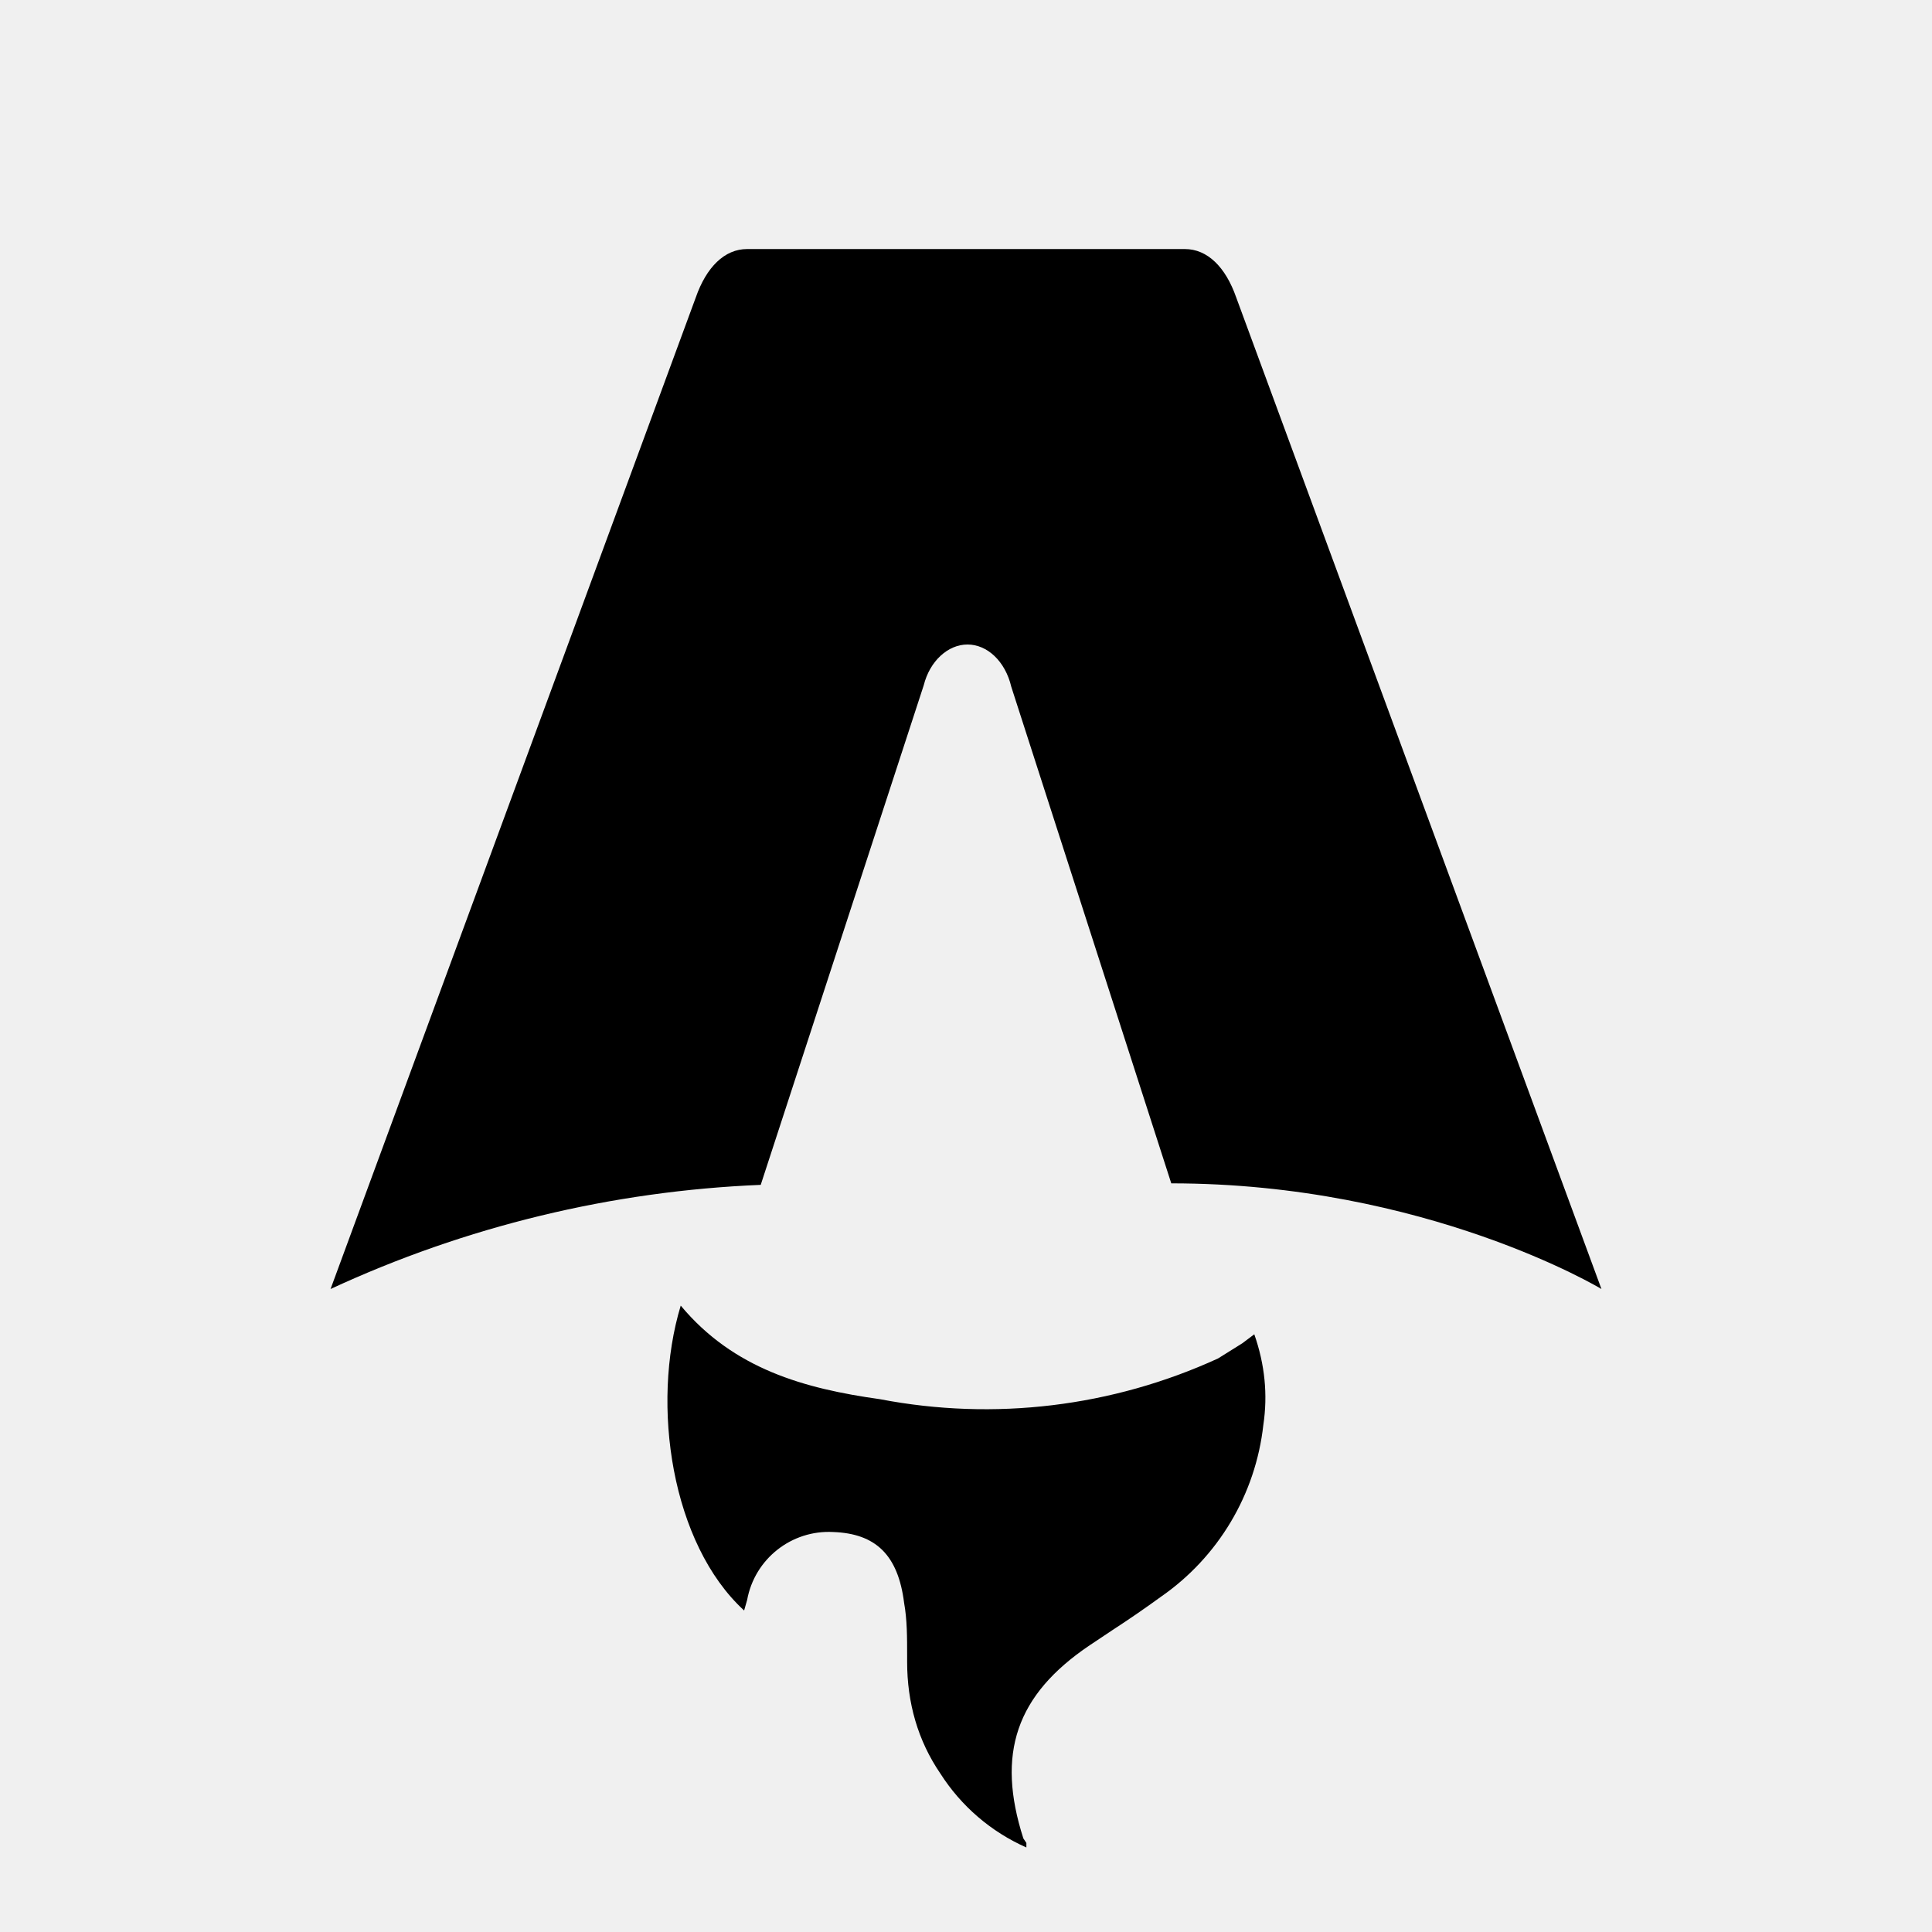
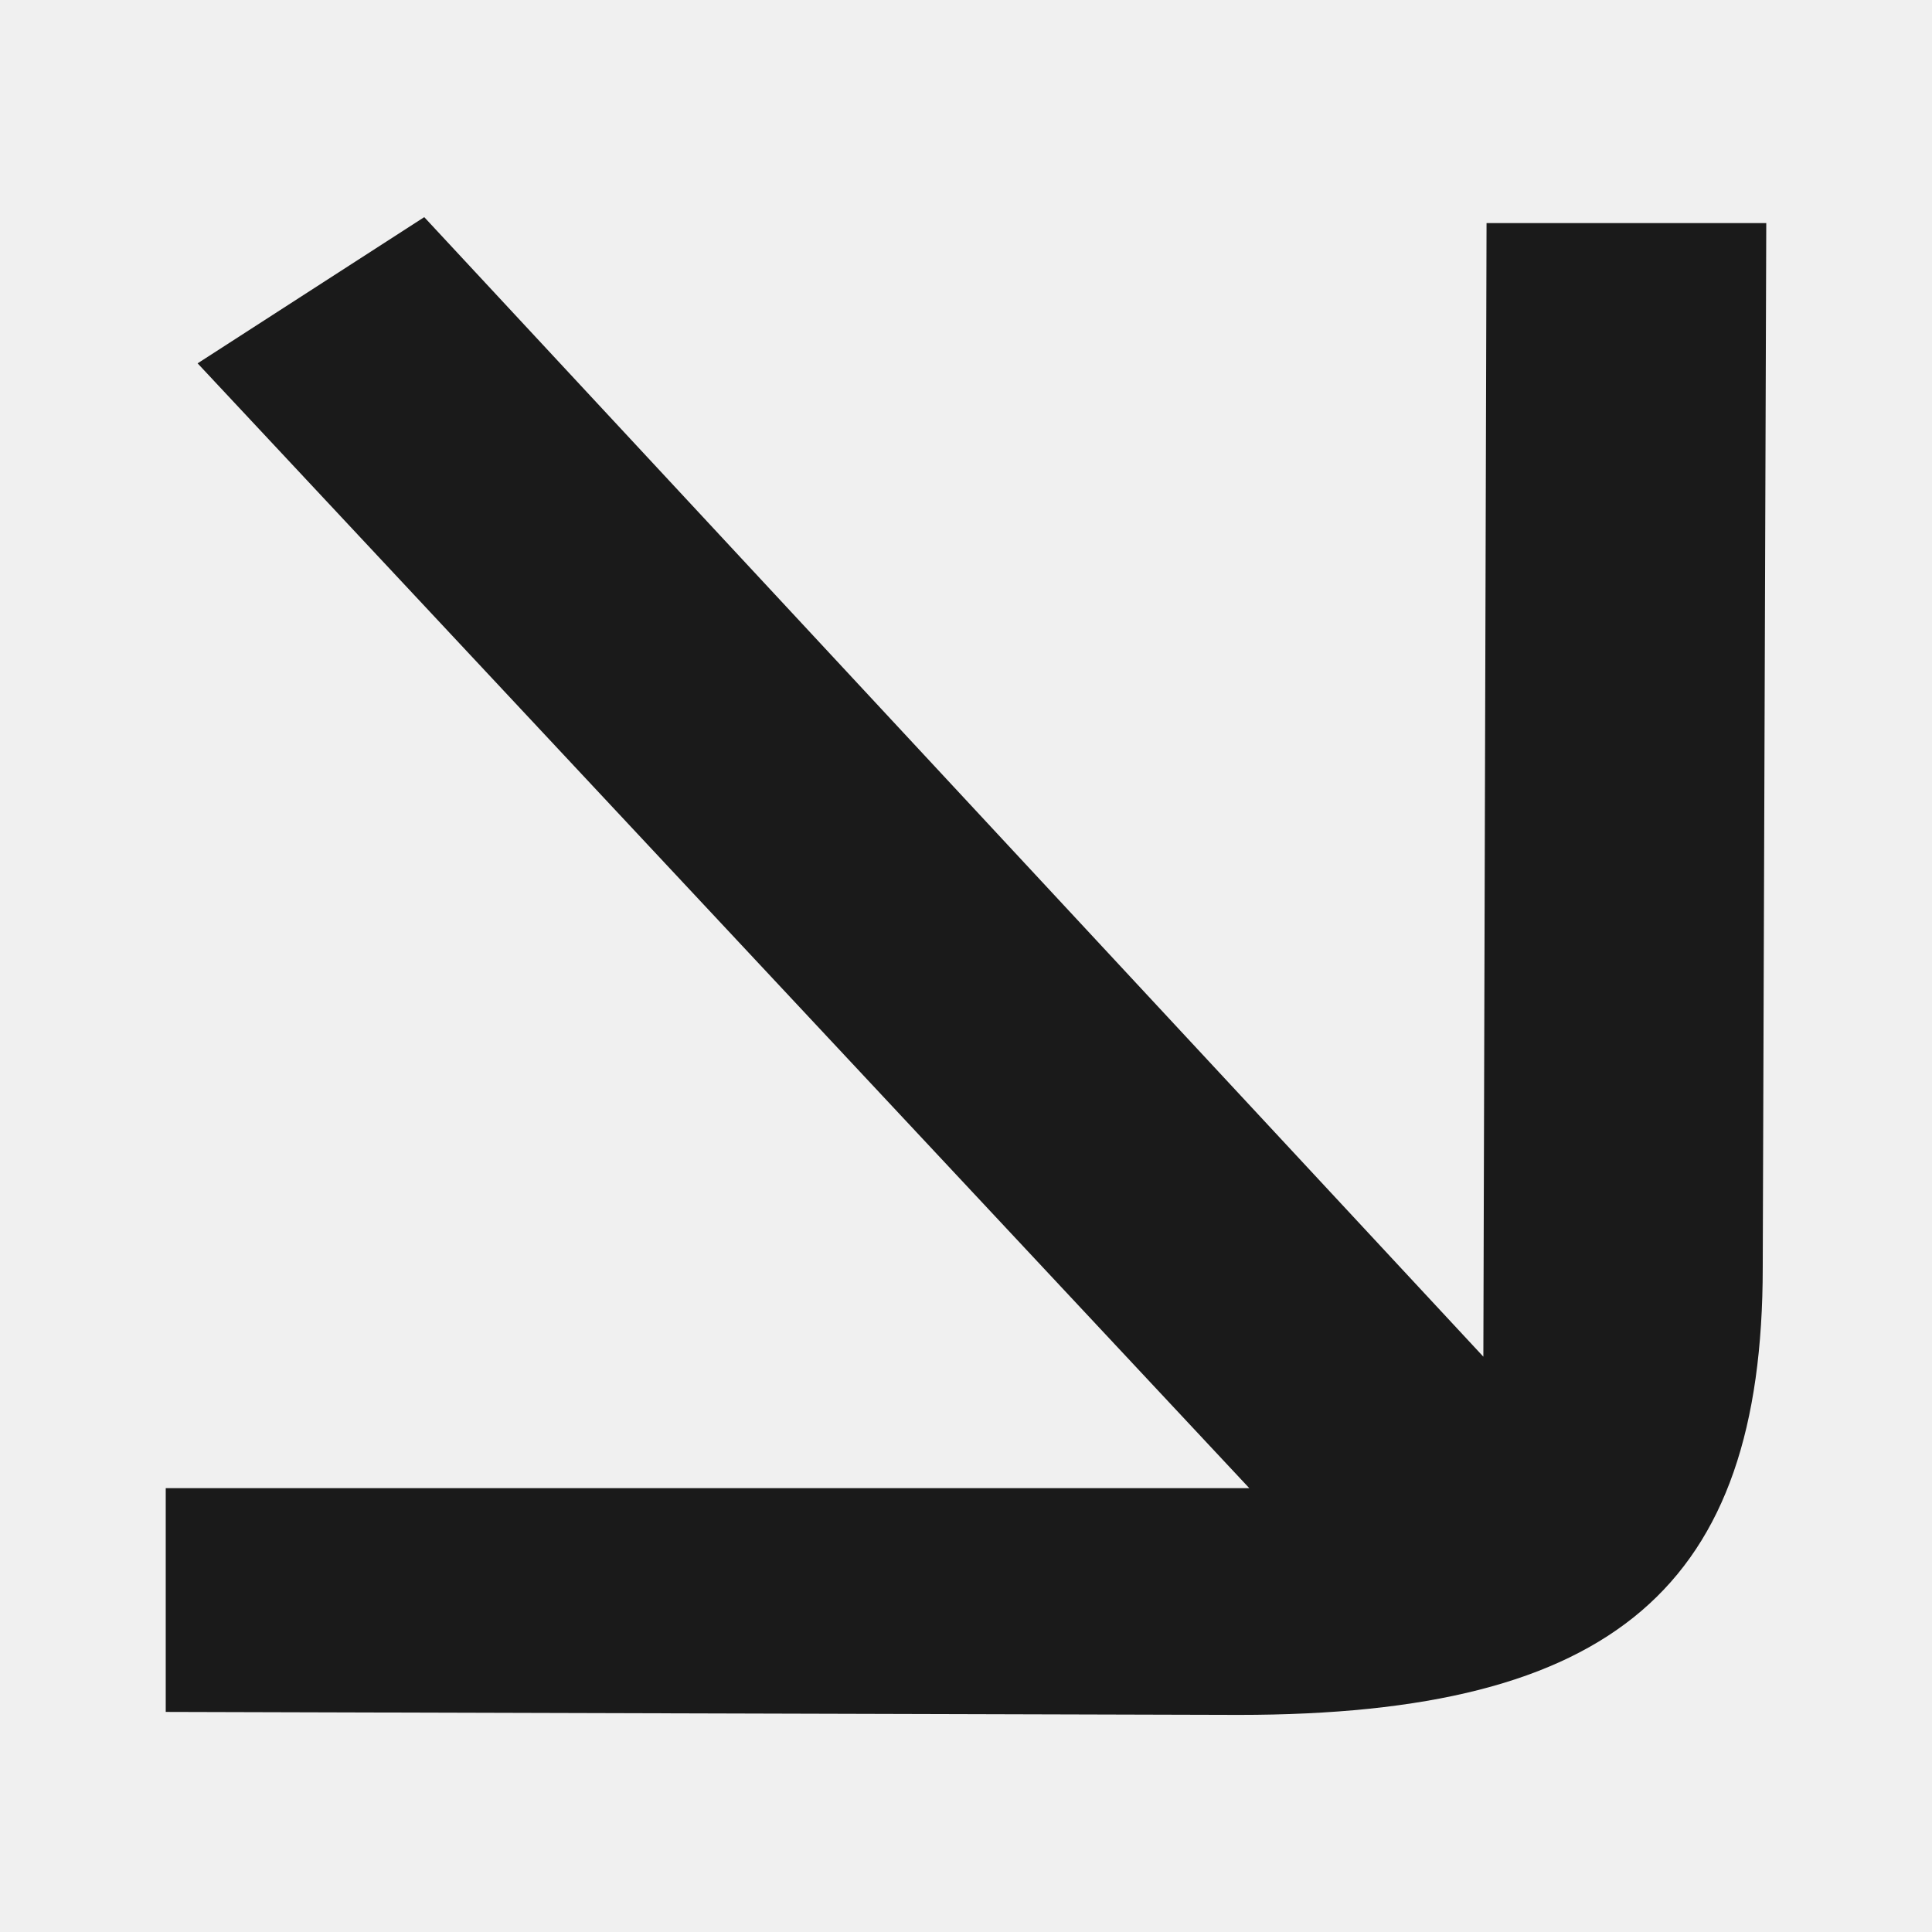
- <svg xmlns="http://www.w3.org/2000/svg" fill="none" viewBox="0 0 128 128">
-   <path d="M50.4 78.5a75.1 75.1 0 0 0-28.5 6.9l24.2-65.7c.7-2 1.9-3.2 3.4-3.2h29c1.5 0 2.7 1.2 3.4 3.2l24.2 65.7s-11.6-7-28.5-7L67 45.5c-.4-1.7-1.6-2.8-2.9-2.8-1.3 0-2.5 1.1-2.9 2.7L50.4 78.5Zm-1.1 28.2Zm-4.2-20.2c-2 6.6-.6 15.8 4.2 20.2a17.5 17.5 0 0 1 .2-.7 5.5 5.5 0 0 1 5.7-4.5c2.8.1 4.3 1.5 4.7 4.7.2 1.1.2 2.3.2 3.5v.4c0 2.7.7 5.2 2.2 7.4a13 13 0 0 0 5.7 4.9v-.3l-.2-.3c-1.8-5.6-.5-9.5 4.4-12.8l1.5-1a73 73 0 0 0 3.2-2.2 16 16 0 0 0 6.8-11.4c.3-2 .1-4-.6-6l-.8.6-1.6 1a37 37 0 0 1-22.4 2.7c-5-.7-9.7-2-13.2-6.2Z" />
-   <style>
-         path { fill: #000; }
-         @media (prefers-color-scheme: dark) {
-             path { fill: #FFF; }
-         }
-     </style>
+ <svg xmlns="http://www.w3.org/2000/svg" width="46" height="46" fill="none">
+   <path d="m41.97,30.175c0,7.601 -3.541,10.656 -12.478,10.656l-25.546,-0.071l0,-5.328l25.799,0l-25.04,-26.781l5.396,-3.481l25.217,27.132l0.076,-26.99l6.66,0l-0.084,24.863l0,0z" fill="#1A1A1A" id="svg_2" />
</svg>
